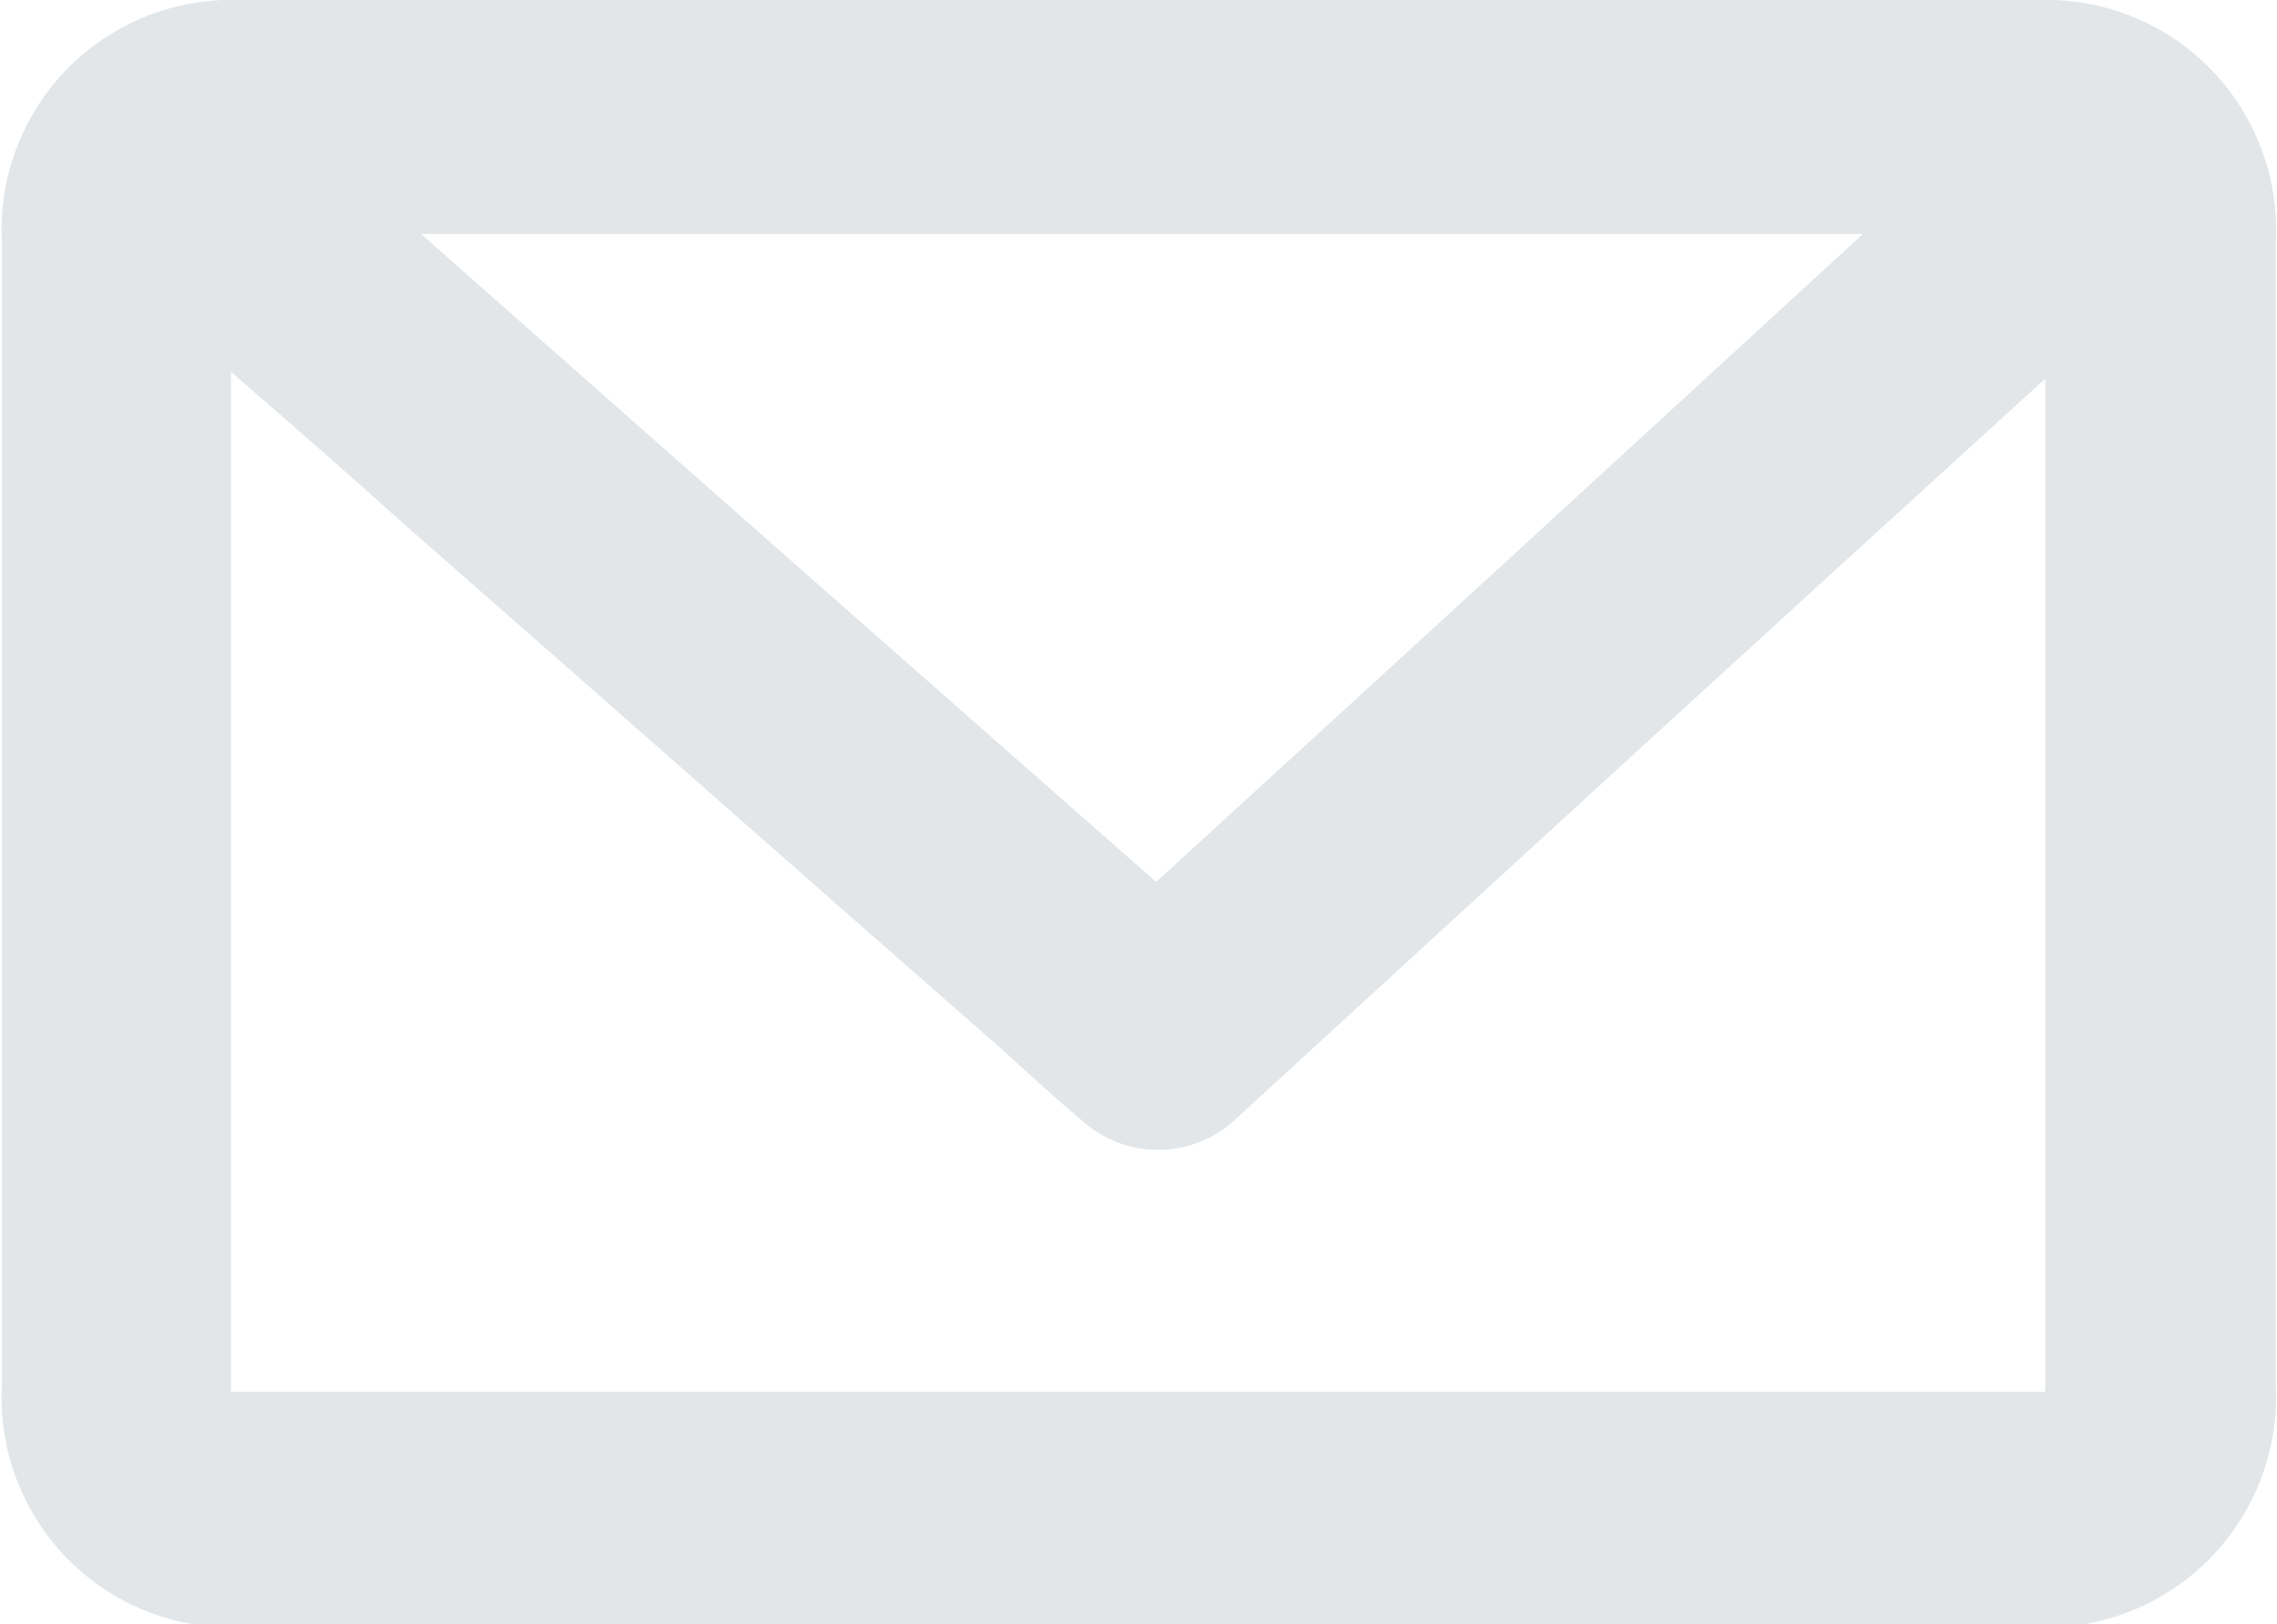
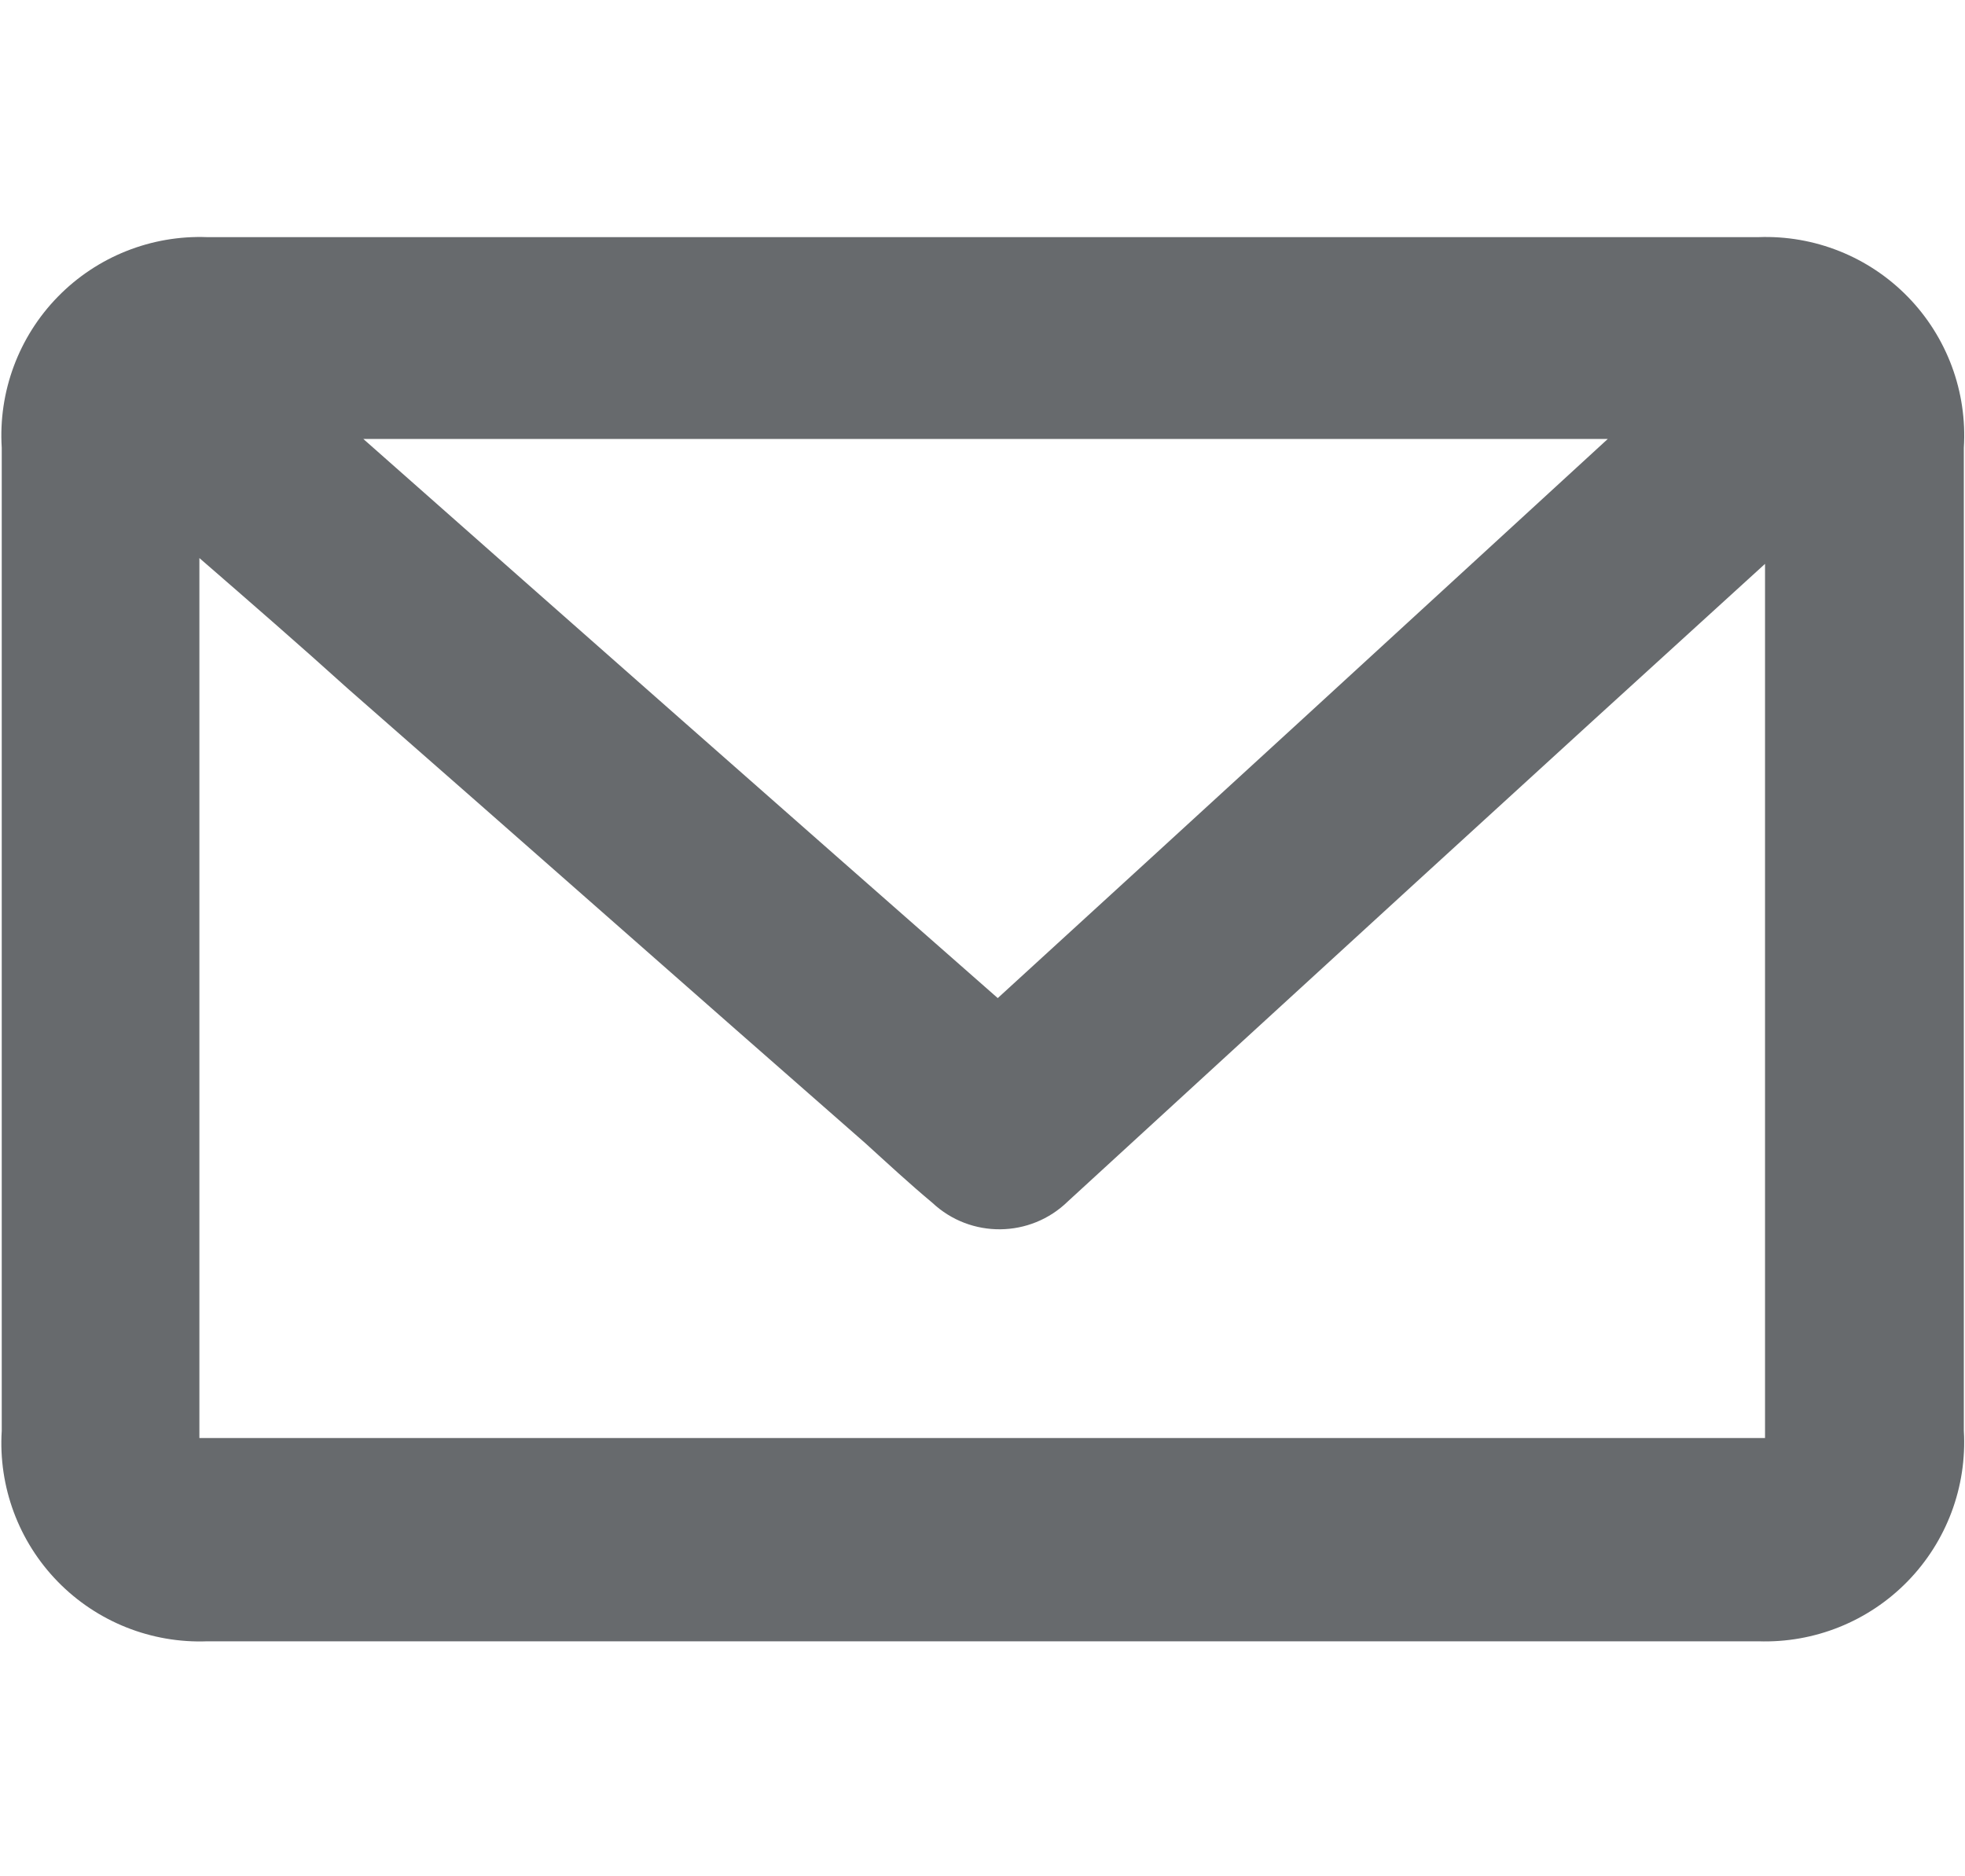
- <svg xmlns="http://www.w3.org/2000/svg" width="13.531" height="9.65" viewBox="0 0 13.531 9.65">
-   <defs>
-     <style>.cls-1 { fill: #6e8291; fill-rule: evenodd; opacity: 0.2;}</style>
-   </defs>
-   <path id="Shape_25_copy" data-name="Shape 25 copy" class="cls-1" d="M818.352,4245.88h5.319a1.366,1.366,0,0,1,1.415,1.45q0,3.375,0,6.77a1.371,1.371,0,0,1-1.415,1.45h-10.68a1.366,1.366,0,0,1-1.416-1.45v-6.77a1.366,1.366,0,0,1,1.416-1.45h5.361Zm-5.418,8.27h10.783v-6.02c-1.616,1.47-3.209,2.93-4.8,4.39a0.675,0.675,0,0,1-.934.01c-0.156-.13-0.307-0.27-0.461-0.41-1.188-1.04-2.375-2.09-3.563-3.13-0.332-.3-0.666-0.59-1.023-0.9v6.06Zm5.5-3.03c1.4-1.28,2.785-2.55,4.2-3.85h-8.569C815.535,4248.57,816.976,4249.84,818.433,4251.12Z" transform="translate(-811.563 -4245.88)" />
+ <svg xmlns="http://www.w3.org/2000/svg" width="22" height="21" viewBox="0 0 13.531 9.65">
+   <path fill="rgba(103, 106, 109, 1)" d="M818.352,4245.88h5.319a1.366,1.366,0,0,1,1.415,1.45q0,3.375,0,6.77a1.371,1.371,0,0,1-1.415,1.45h-10.68a1.366,1.366,0,0,1-1.416-1.45v-6.77a1.366,1.366,0,0,1,1.416-1.45h5.361Zm-5.418,8.27h10.783v-6.02c-1.616,1.47-3.209,2.93-4.8,4.39a0.675,0.675,0,0,1-.934.01c-0.156-.13-0.307-0.27-0.461-0.41-1.188-1.04-2.375-2.09-3.563-3.13-0.332-.3-0.666-0.59-1.023-0.9v6.06Zm5.5-3.03c1.4-1.28,2.785-2.55,4.2-3.85h-8.569C815.535,4248.57,816.976,4249.84,818.433,4251.12Z" transform="translate(-811.563 -4245.88)" />
</svg>
